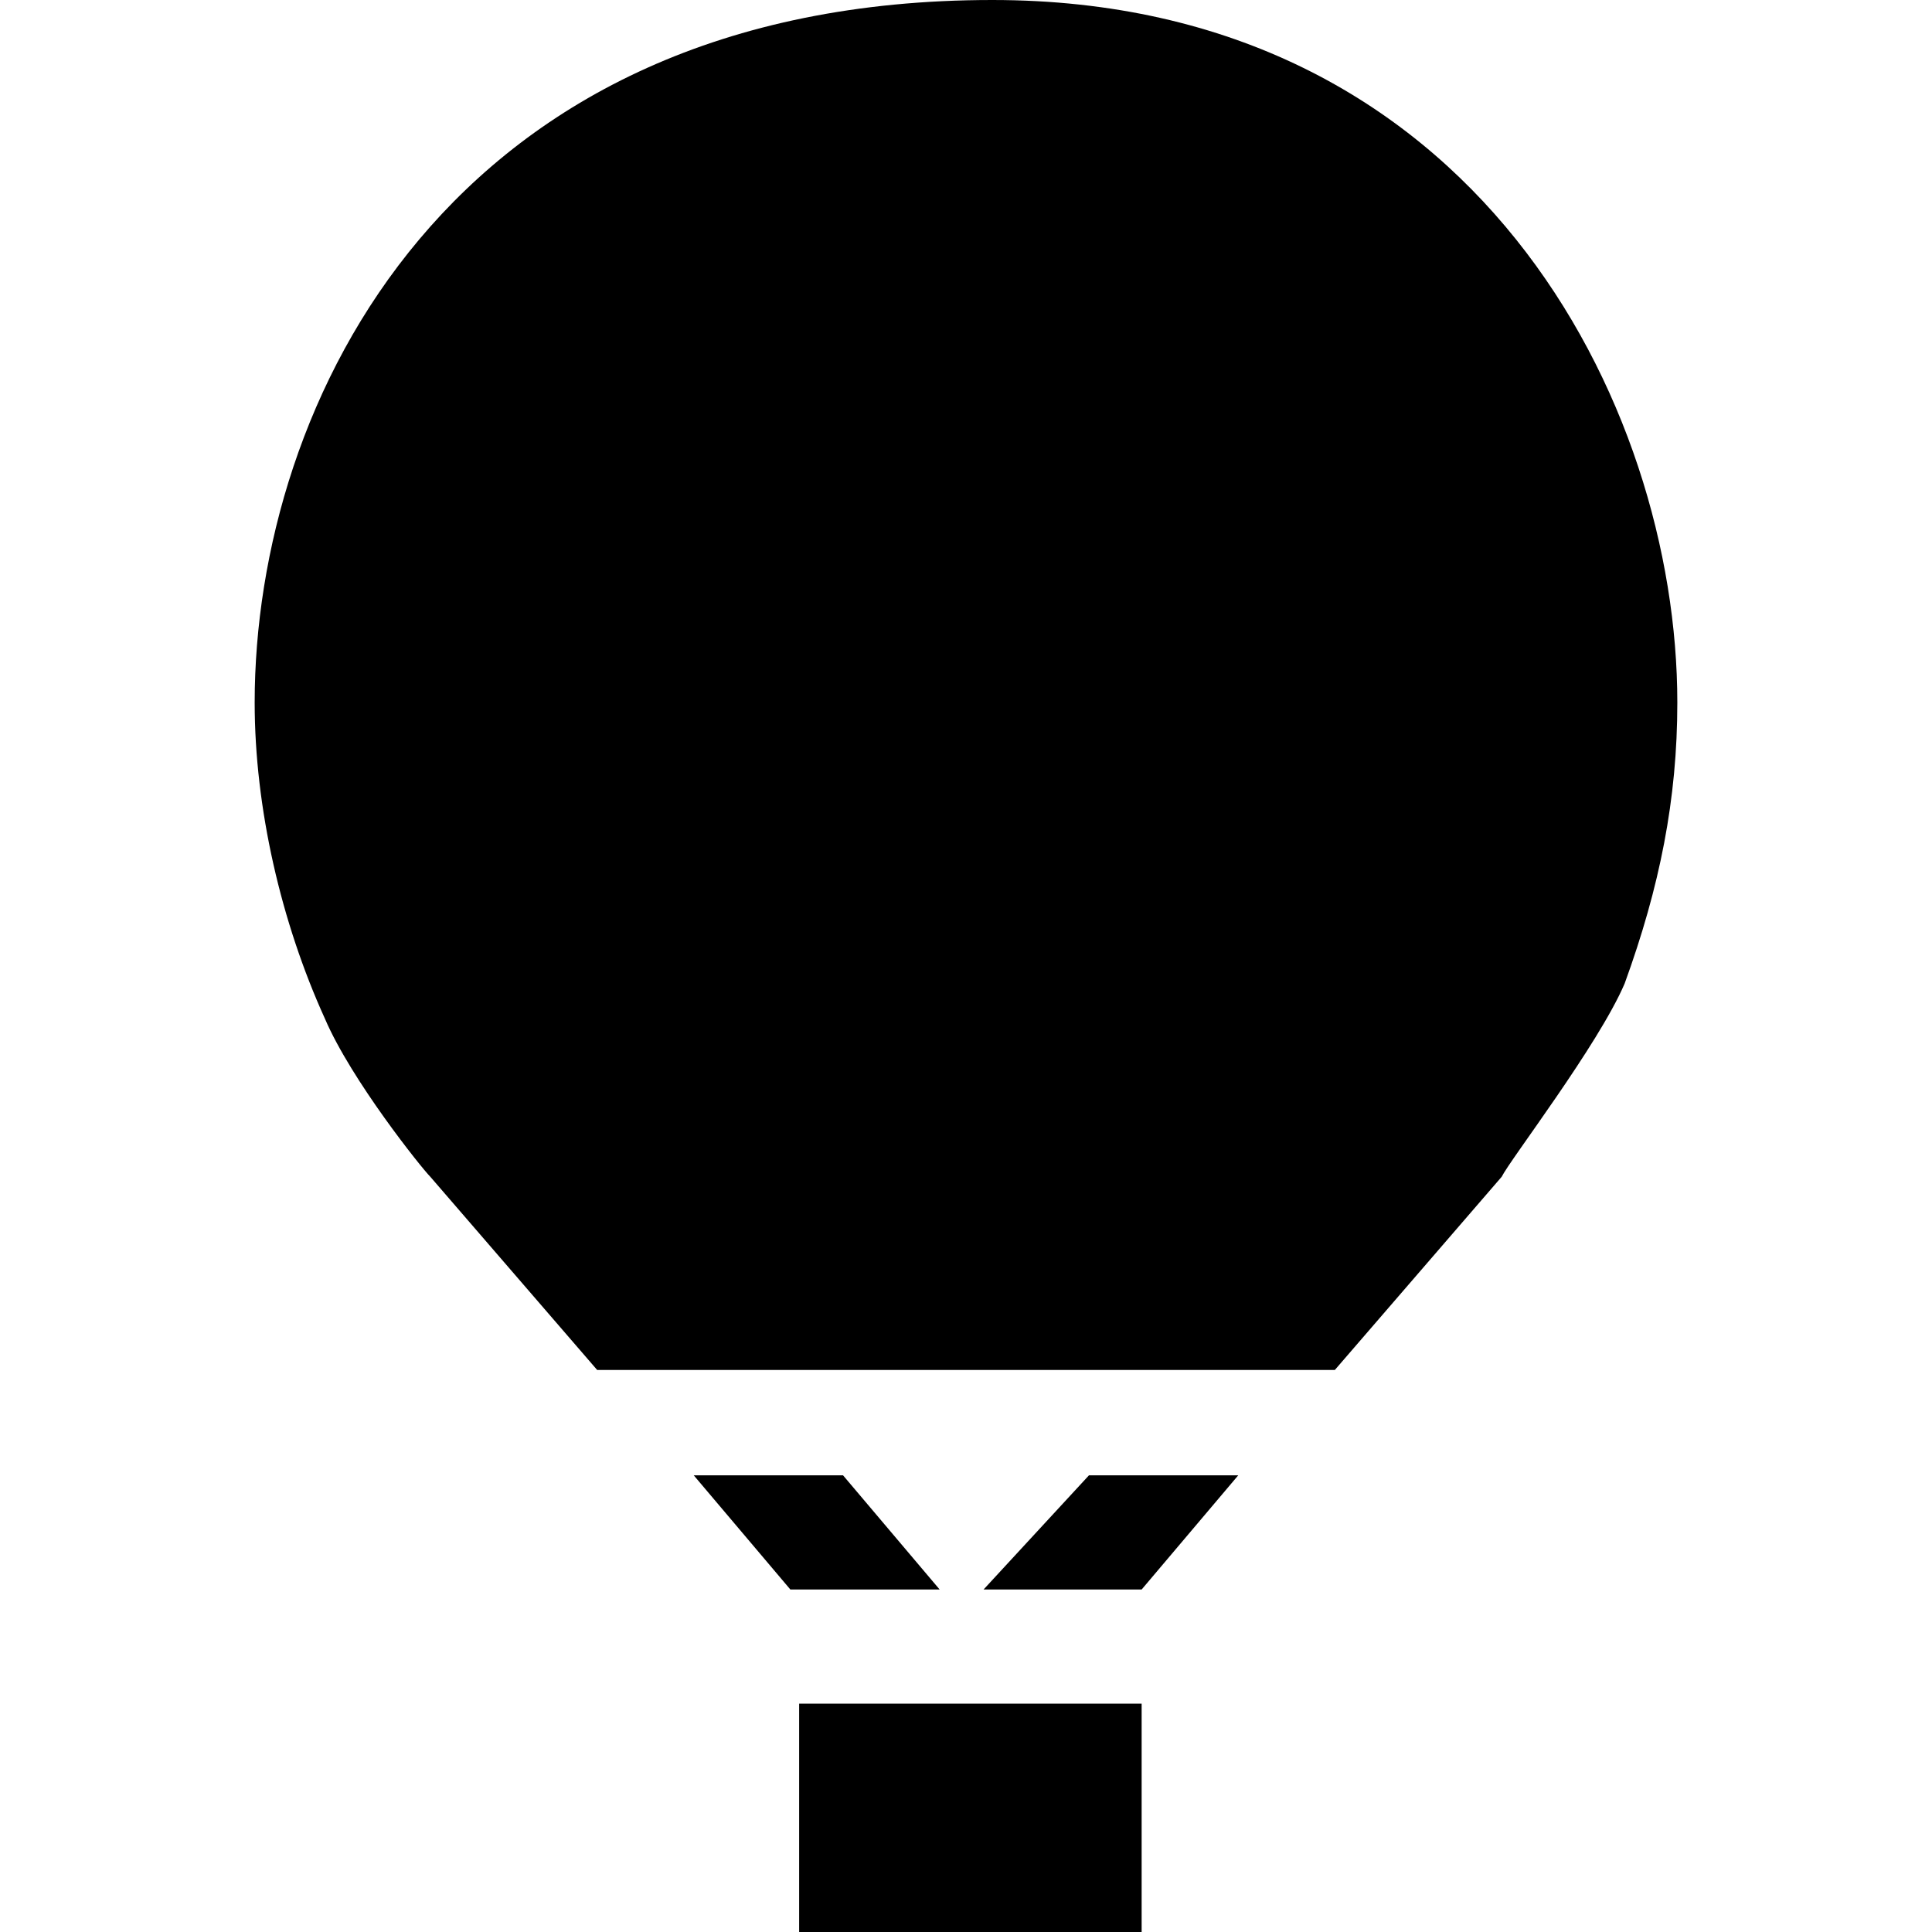
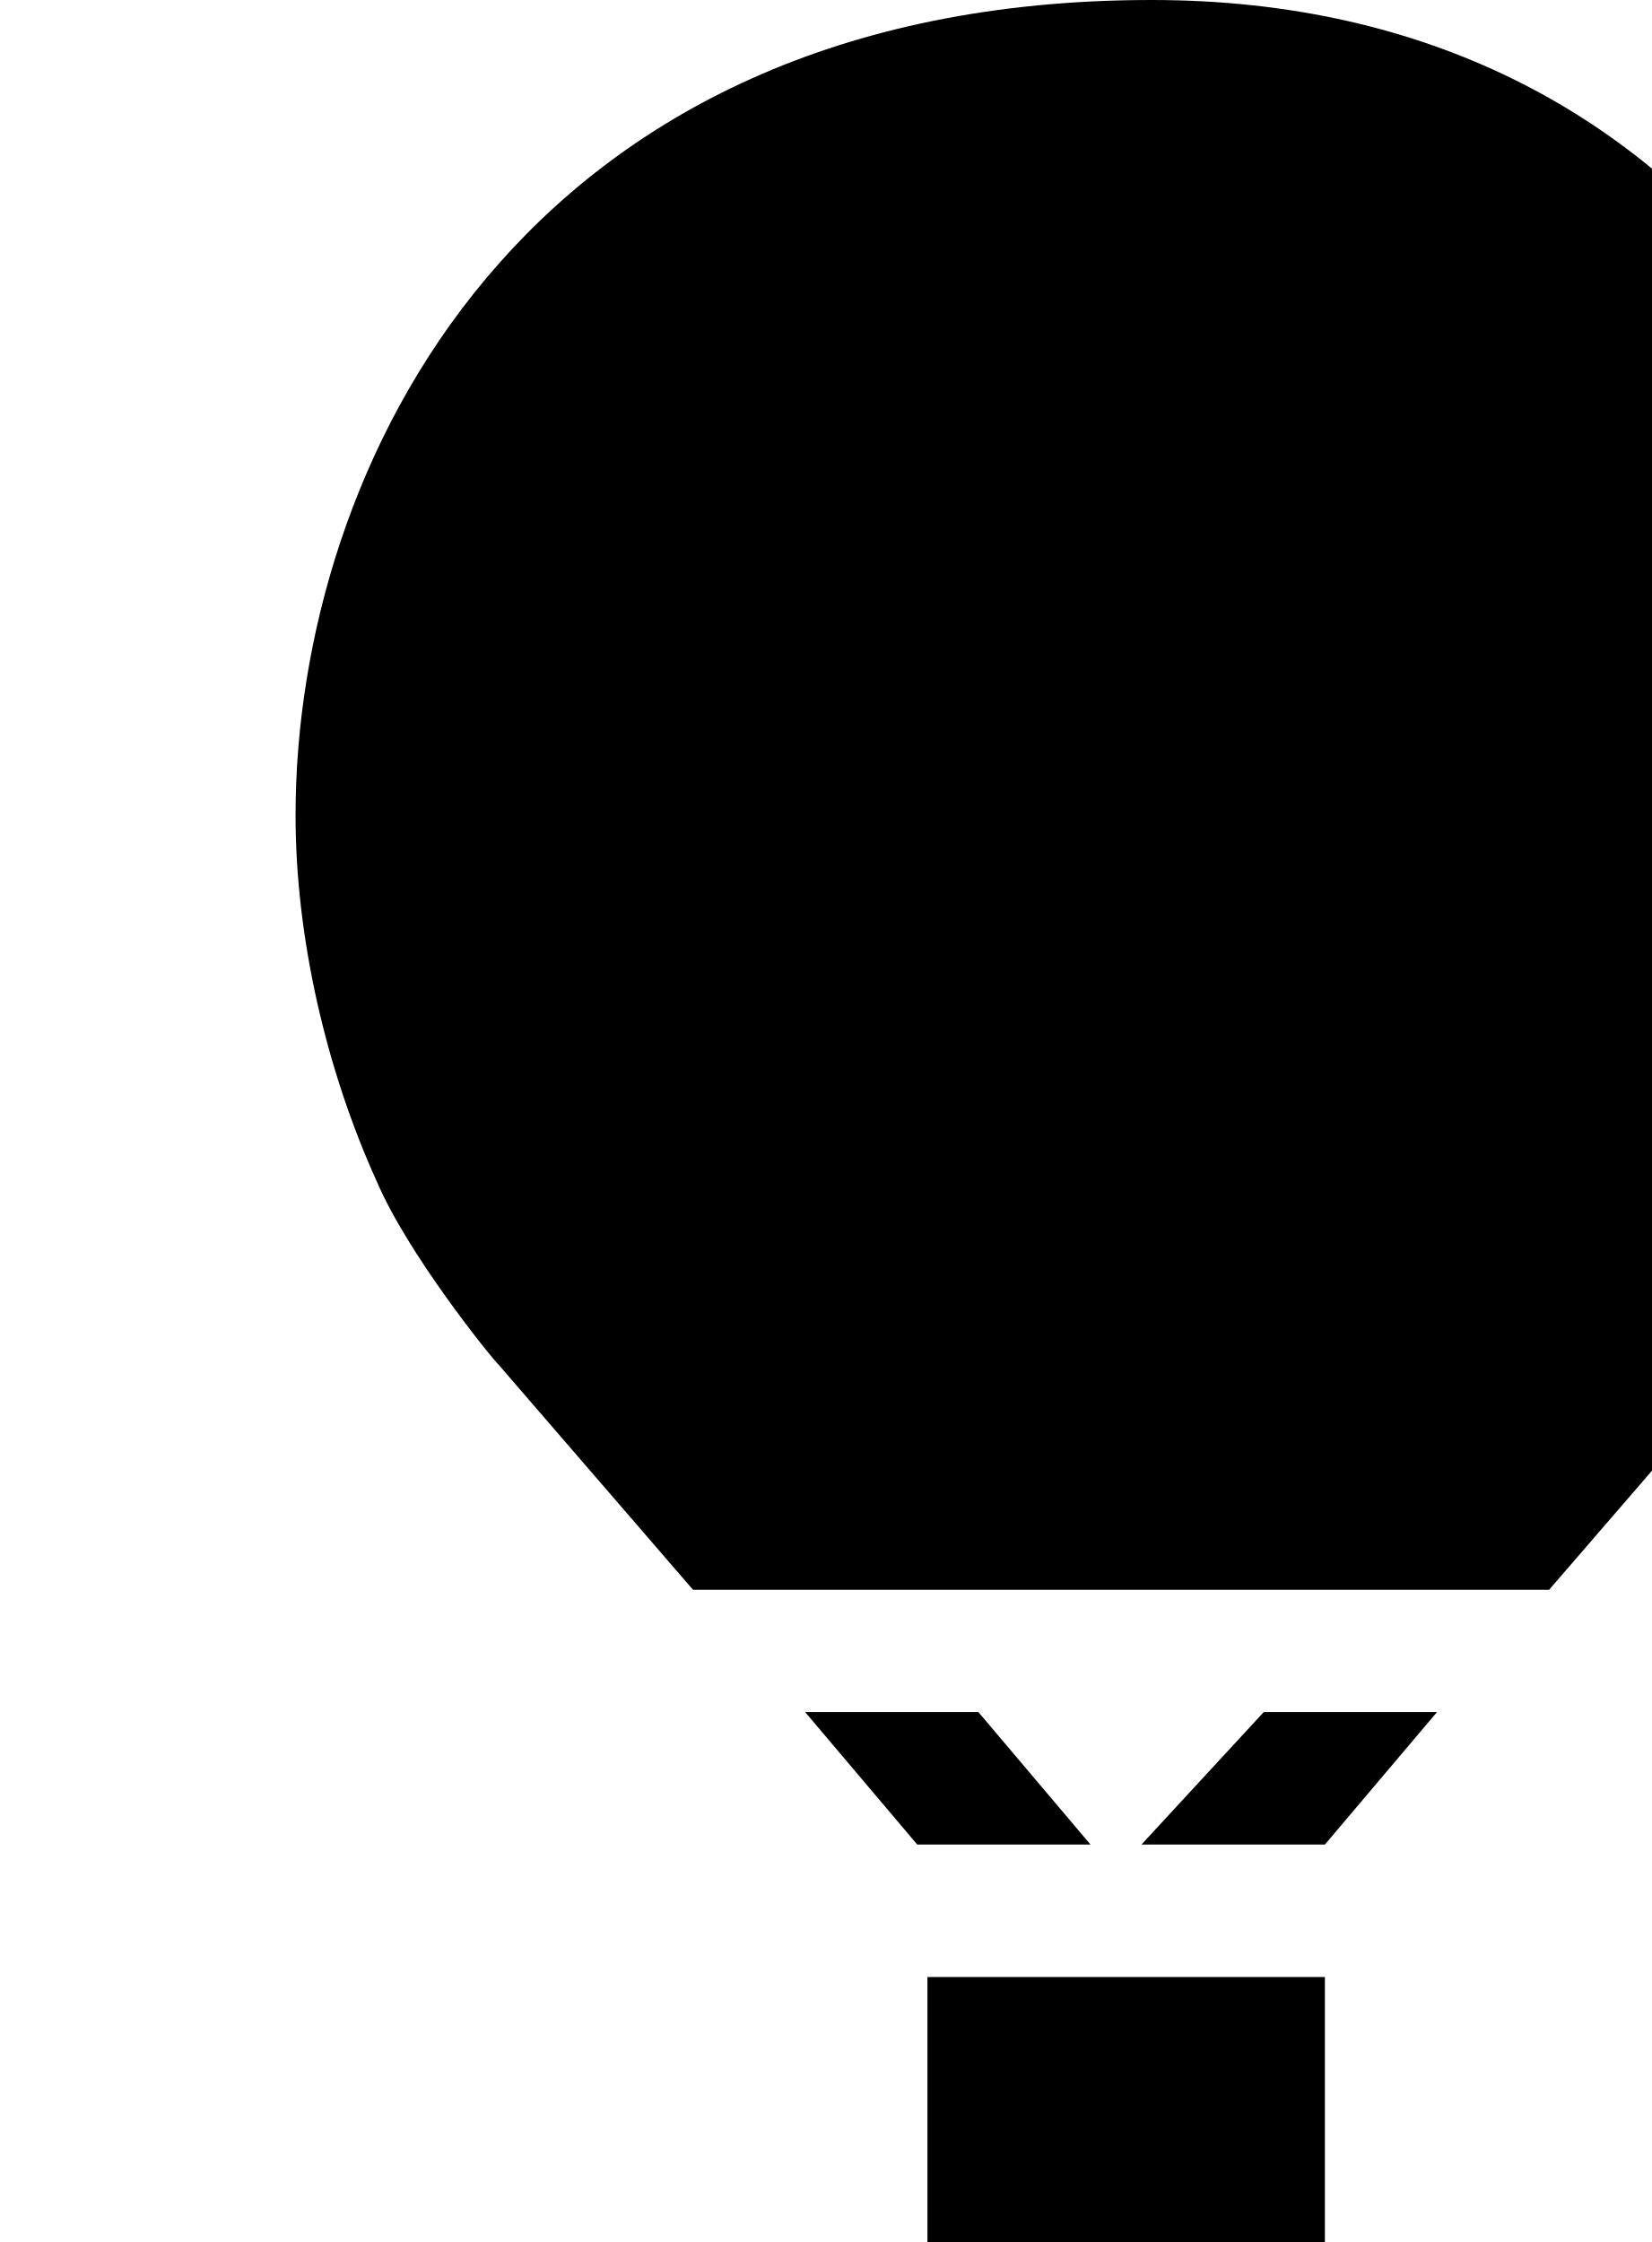
- <svg xmlns="http://www.w3.org/2000/svg" viewBox="0 0 22 22">
+ <svg xmlns="http://www.w3.org/2000/svg" viewbox="0 0 22 22">
  <path d="M19.1 8c0-3.4-2.3-8-7.8-8-6.2 0-8.4 4.6-8.4 8 0 1.2.3 2.5.8 3.6.3.7 1.1 1.7 1.2 1.8l1.9 2.2h8.4l1.9-2.2c.1-.2 1.1-1.5 1.4-2.2.4-1.1.6-2.1.6-3.2z" fill-rule="evenodd" clip-rule="evenodd" />
  <path d="M11.2 18.1H13l1.1-1.3h-1.7l-1.2 1.3zM9.1 19.4H13V22H9.1v-2.6zM9.6 16.8H7.9L9 18.1h1.7l-1.1-1.3z" />
</svg>
